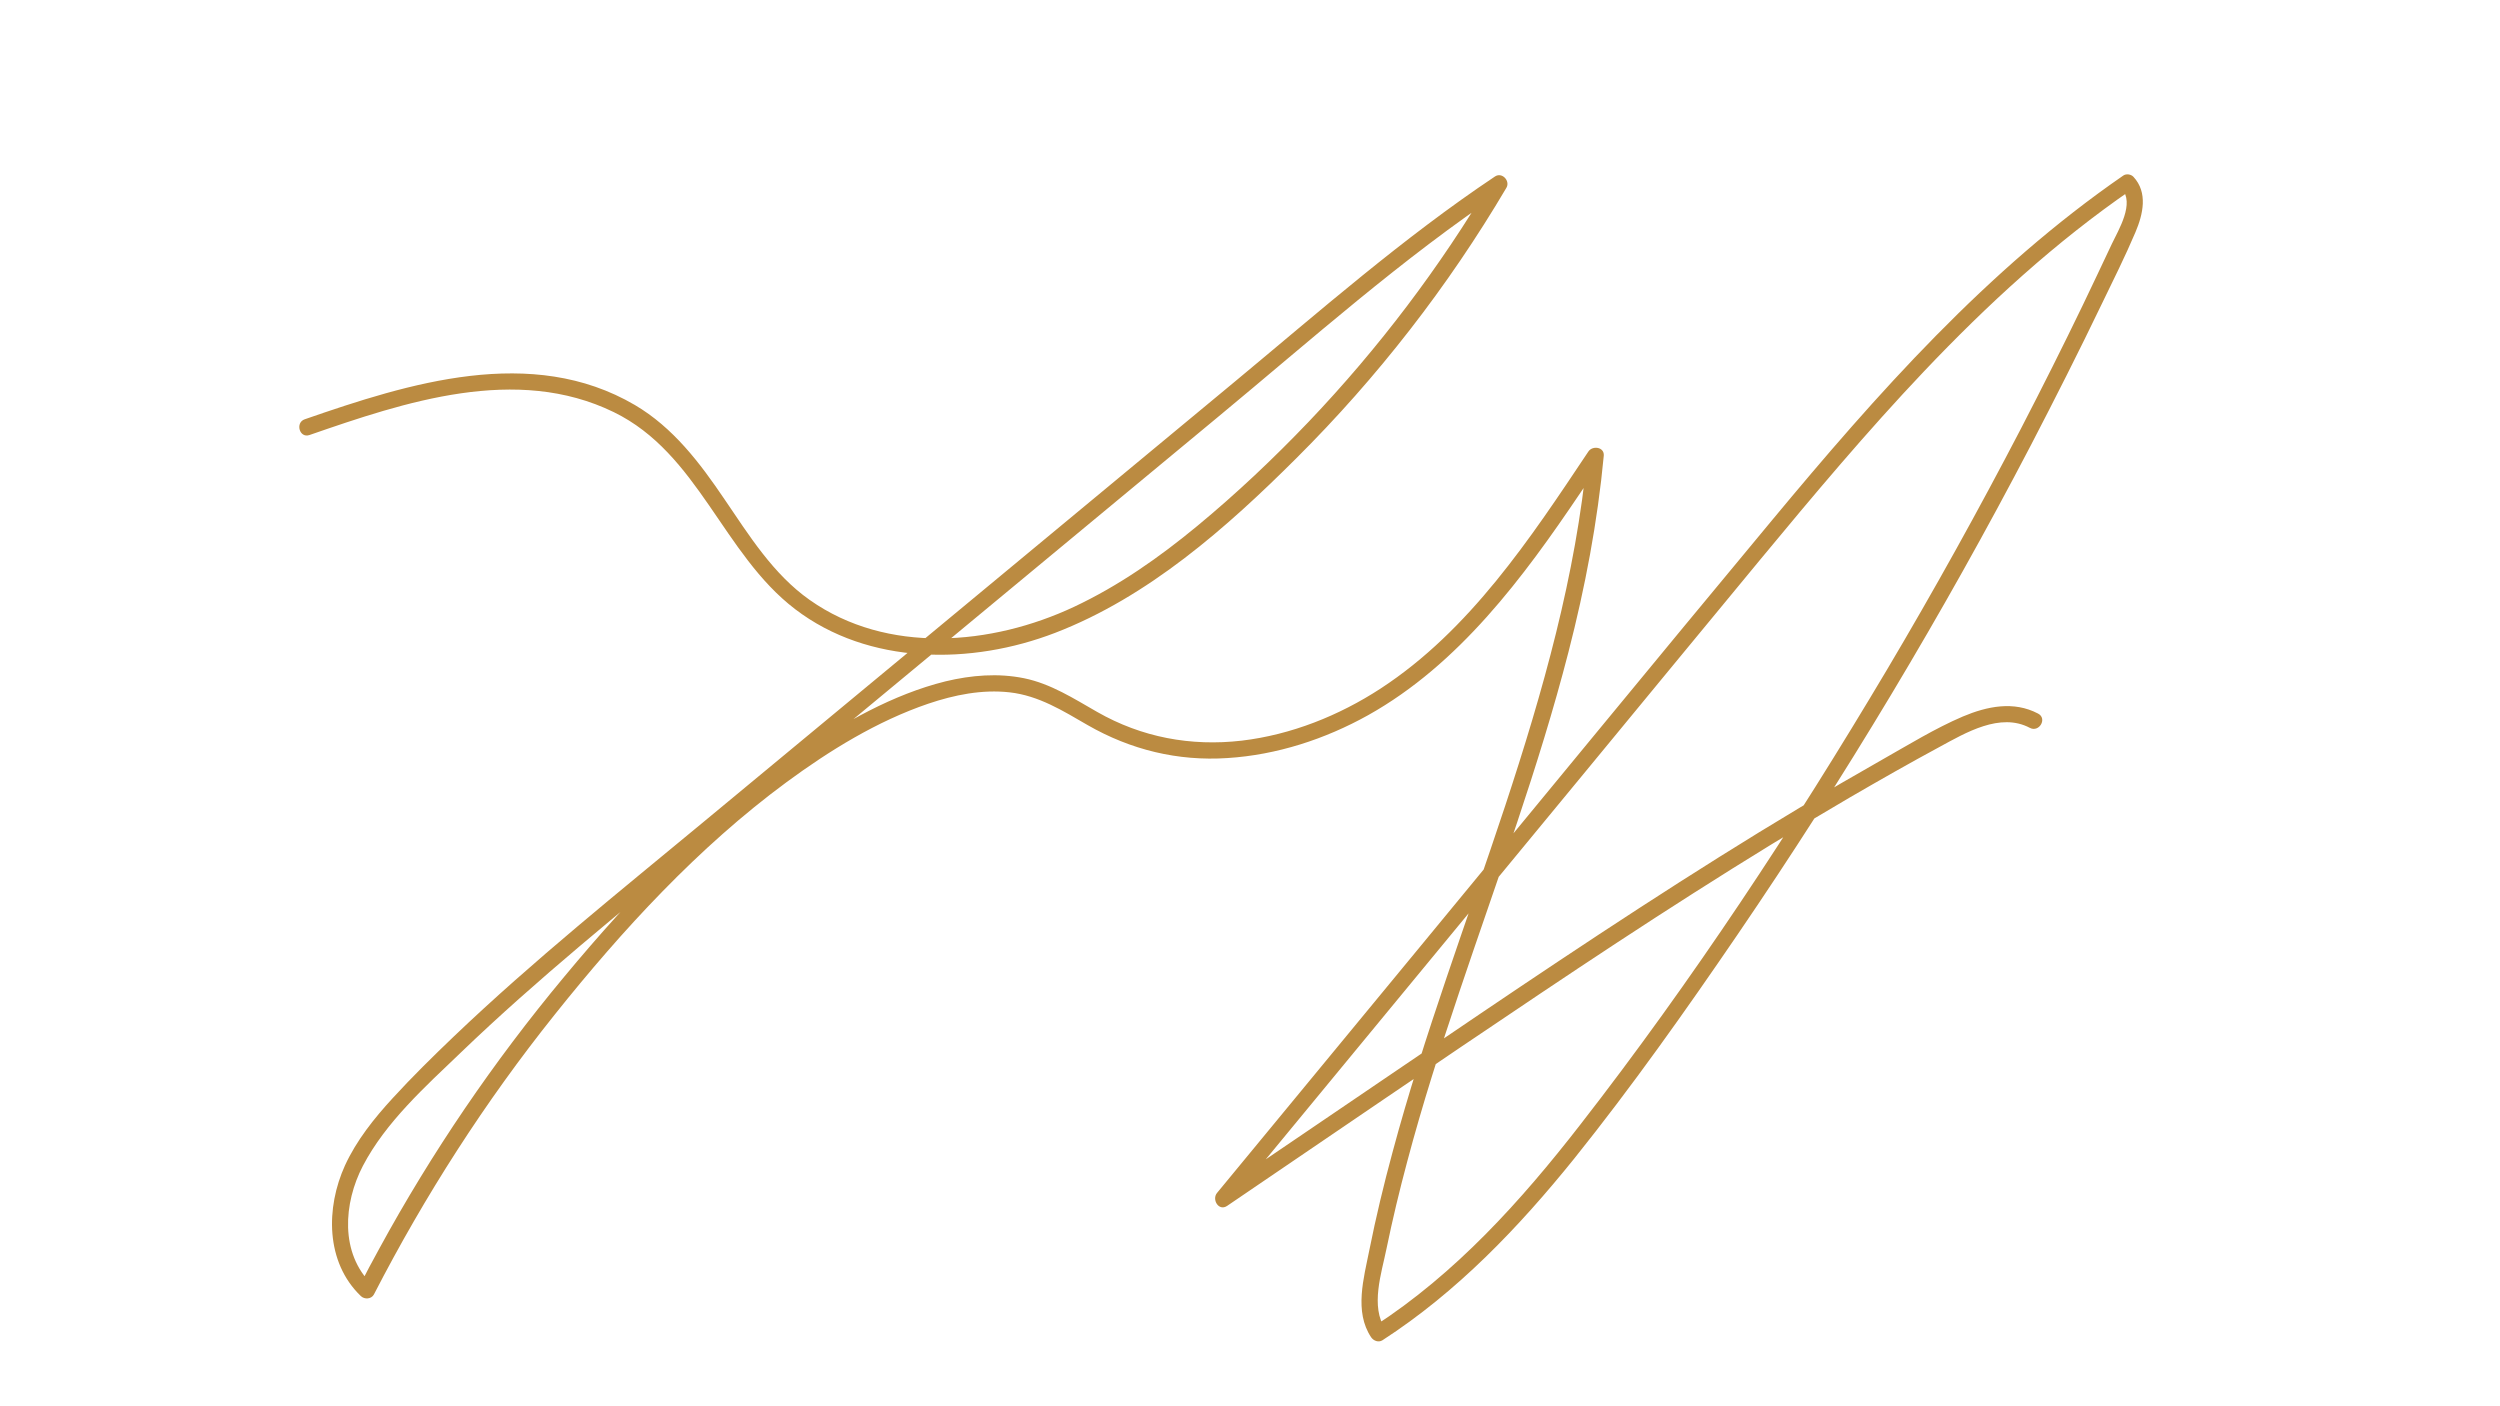
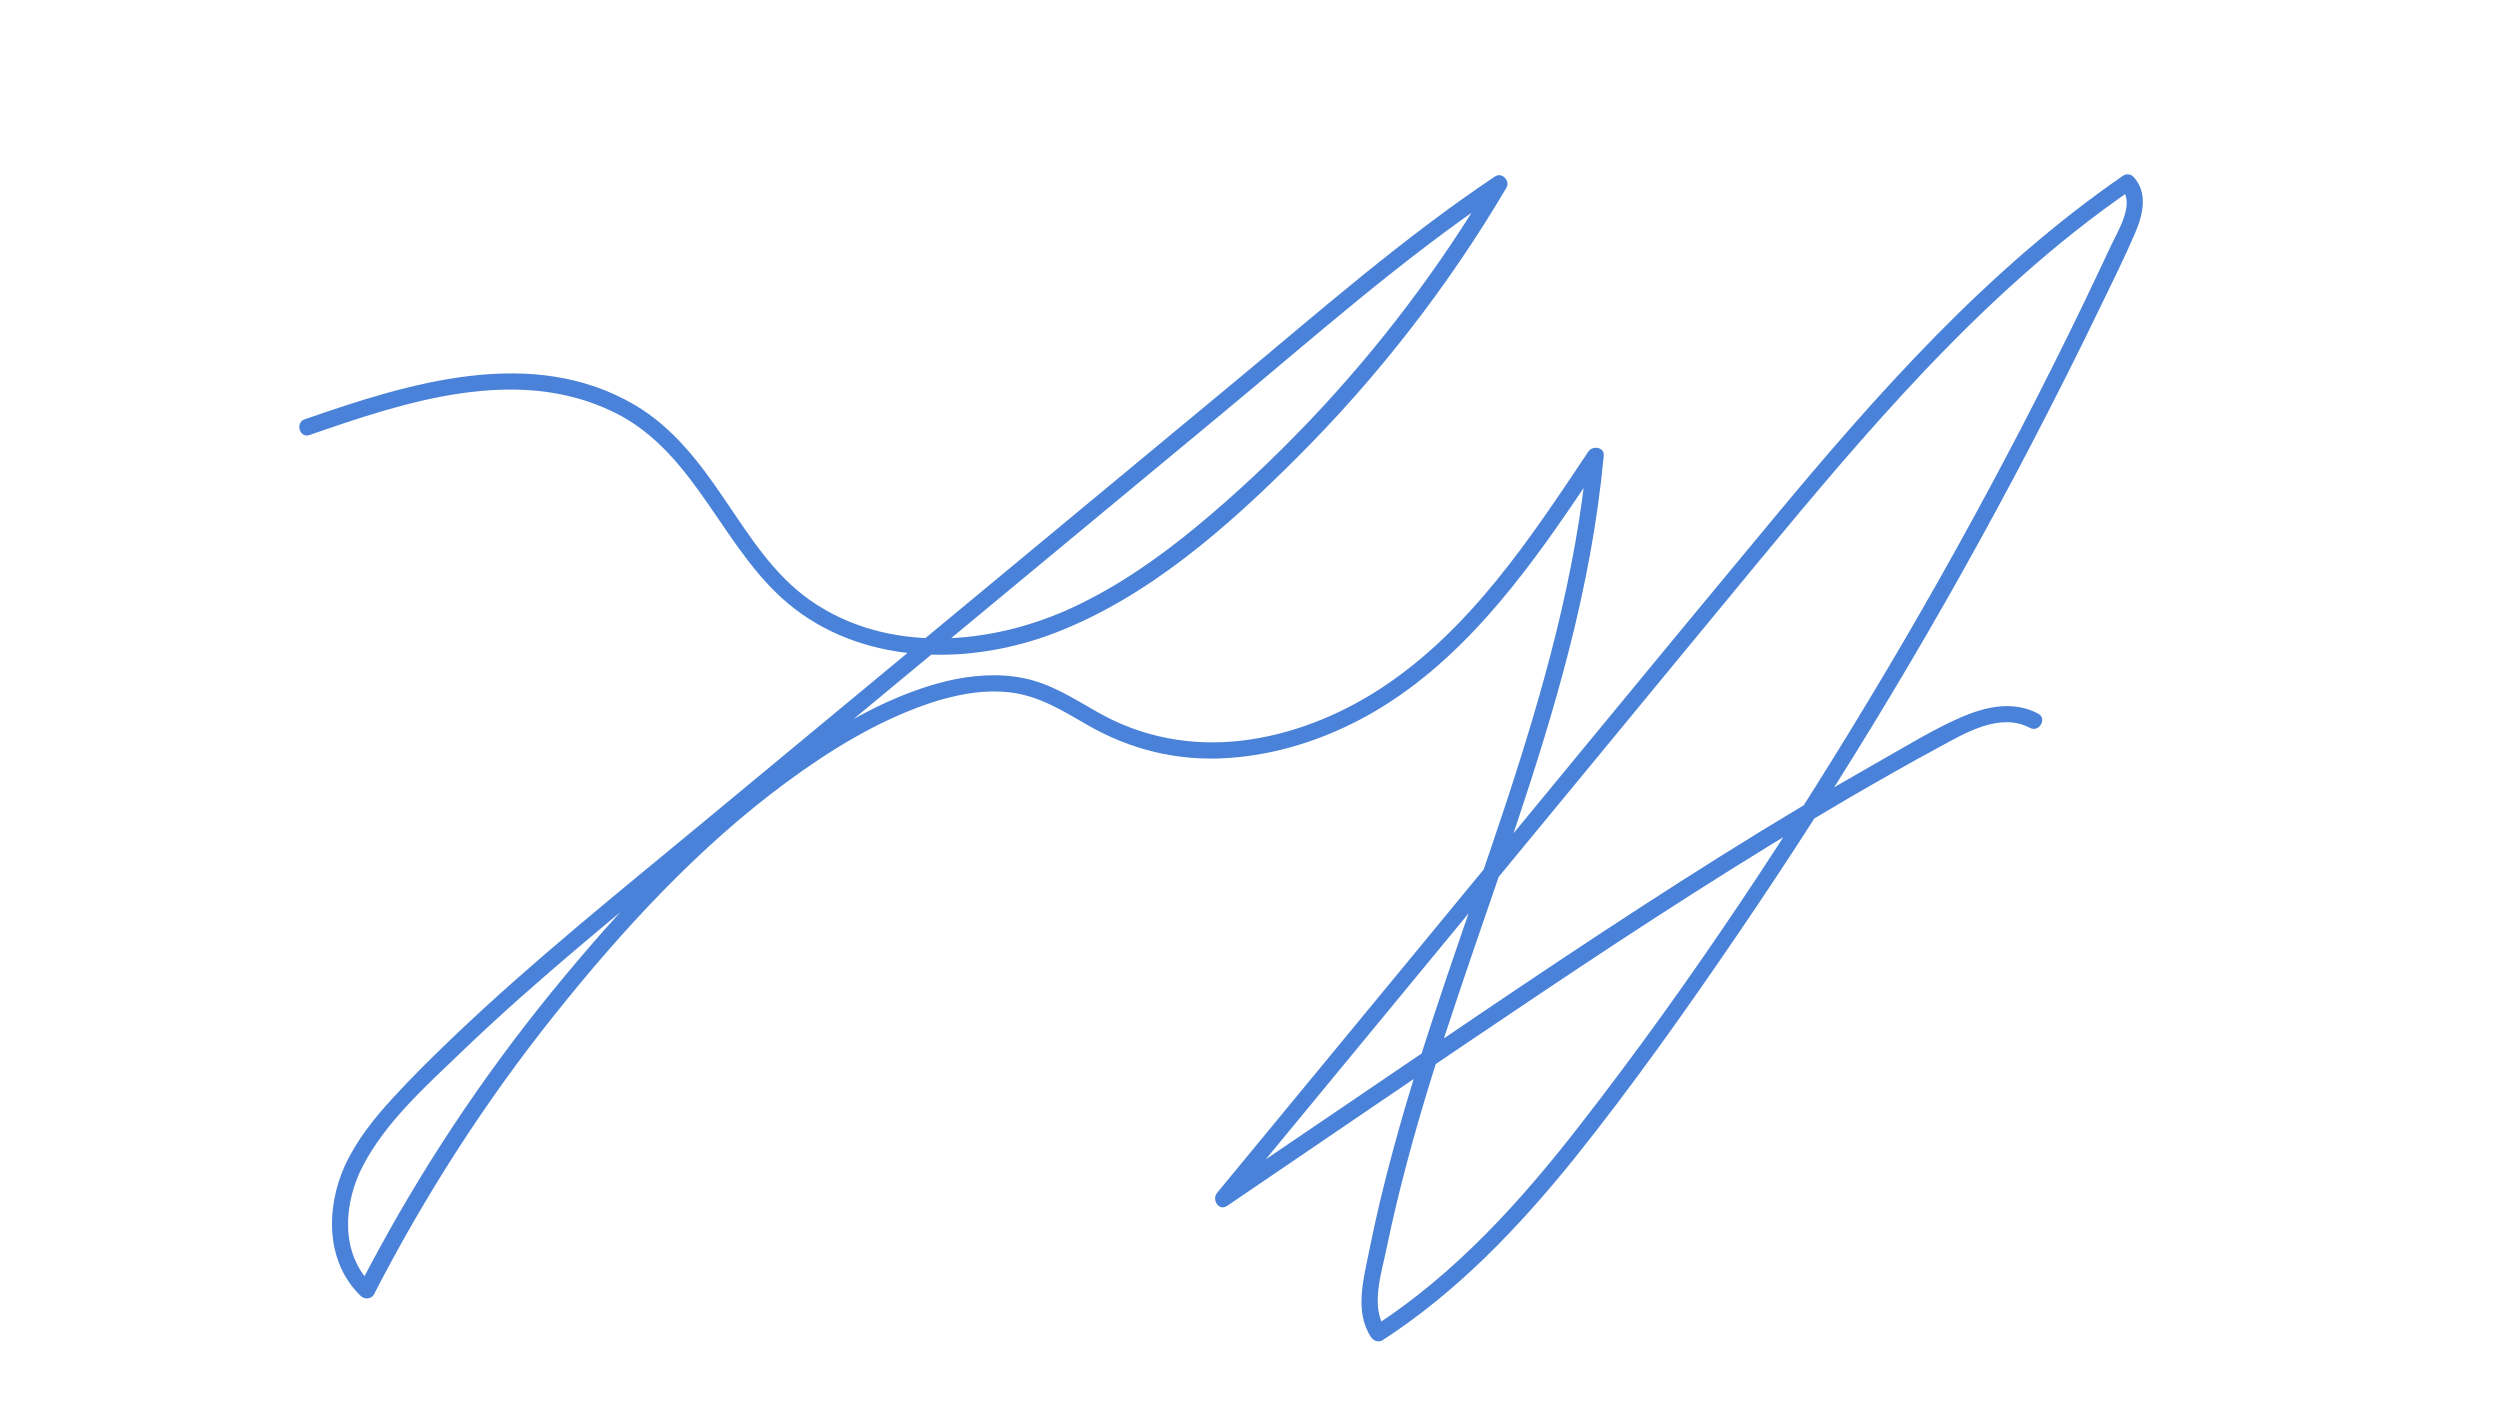
<svg xmlns="http://www.w3.org/2000/svg" version="1.1" id="Layer_1" x="0px" y="0px" viewBox="0 0 1366 768" style="enable-background:new 0 0 1366 768;" xml:space="preserve">
  <style type="text/css">
- 	.st0{fill:#BB8B41;}
+ 	.st0{fill:#4982D8;}
</style>
  <g>
    <g>
      <path class="st0" d="M169.1,237.7c52.2-18.1,113-38.5,166.3-12.5c46.3,22.6,59.5,77.4,99,107.6c40.3,30.8,96.4,30.6,142.1,13    c50.9-19.6,93.7-57.4,131.8-95.4c44.3-44.1,83-93.9,114.8-147.8c2.2-3.7-2.3-8.7-6.2-6.2c-50.3,33.6-96,73.8-142.4,112.3    c-48.1,39.9-96.3,79.8-144.4,119.7c-48.4,40.1-96.8,80.2-145.2,120.3c-46.2,38.3-93.3,76-136.8,117.5    c-11.5,11-22.9,22.2-33.6,33.9c-10.1,11-19.7,23-26,36.7c-10.5,23.1-10.7,52.8,8.7,71.4c2,1.9,5.7,1.7,7.1-0.9    c27.8-54,60.8-105.4,98.7-152.8c37.1-46.5,78.6-91.6,126.6-127c23.6-17.4,49.7-33.5,77.6-43c14.2-4.8,29.4-7.9,44.5-6.2    c15.9,1.8,29.1,10.1,42.6,17.9c23.5,13.5,49.3,19.8,76.4,18c26.9-1.7,53.3-10.3,76.8-23.4c49.7-27.8,84.8-75.2,116-121.5    c4.1-6.1,8.2-12.2,12.2-18.3c-2.8-0.8-5.6-1.5-8.4-2.3c-6.2,65.6-24.3,129.3-44.9,191.7c-20.8,62.9-44.3,125-61.5,189.1    c-4.8,17.7-9.1,35.6-12.7,53.6c-3,15.1-8.4,33.6,1,47.6c1.3,1.9,4,3,6.2,1.6c40.8-26.4,74.5-61.7,104.8-99.3    c31.5-39.3,60.7-80.6,89.1-122.2c58.6-85.9,112.2-175.2,160.3-267.4c13.3-25.6,26.3-51.3,38.8-77.3c6.3-13,12.8-26,18.4-39.2    c4.2-9.9,6.9-21.7-1.1-30.3c-1.3-1.4-3.9-1.8-5.5-0.7c-74.4,51.3-134.6,119.3-192,188.4C903.7,361.9,839.7,440,775.5,517.8    c-36.8,44.7-73.7,89.3-110.5,134c-3,3.6,0.9,10.2,5.5,7.1c57-38.7,113.9-77.7,171.1-116c55.5-37.2,111.5-73.5,169.2-107.2    c16.2-9.4,32.5-18.7,49-27.6c14.2-7.7,33.1-19,49.3-10.4c5.1,2.7,9.7-5.1,4.5-7.8c-13.3-7-27.8-4-41.1,1.6    c-15.2,6.5-29.6,15.4-44.1,23.6c-30.2,17.1-59.9,34.9-89.2,53.3c-58.5,36.7-115.6,75.4-172.7,114.2    c-33.6,22.8-67.2,45.6-100.7,68.4c1.8,2.4,3.6,4.7,5.5,7.1c65-78.8,130-157.6,195-236.5c31.9-38.7,63.8-77.5,95.8-116.2    c28.8-34.8,57.9-69.5,89-102.3c34.7-36.6,72-70.9,113.6-99.5c-1.8-0.2-3.6-0.5-5.5-0.7c7.4,8.1-1.6,22.6-5.3,30.4    c-5.2,11.1-10.5,22.2-15.8,33.3c-10.9,22.6-22.2,45.1-33.8,67.5c-23.2,44.6-47.6,88.6-73.3,131.9    c-51,85.8-106.3,169.8-167.6,248.6c-32.3,41.6-68.1,81.3-112.6,110.1c2.1,0.5,4.1,1.1,6.2,1.6c-8.4-12.4-2.1-30.7,0.6-44.1    c3.3-16,7.1-31.8,11.3-47.5c8.3-31.3,18.2-62.1,28.5-92.8c20.7-61.6,43.4-122.6,59.6-185.6c9.1-35.3,15.9-71.1,19.3-107.3    c0.4-4.8-6.1-5.7-8.4-2.3c-31.7,47.5-64.8,97.7-113.5,129.5c-22.7,14.8-48.9,25.3-76,28.5c-27.7,3.2-54.6-1.8-78.9-15.7    c-12.8-7.3-25.3-15.4-39.9-18.4c-14.2-2.9-28.9-1.7-43,1.7c-28.6,7.1-55.6,22.5-79.8,39c-49,33.4-90.9,77.1-128.6,122.5    c-38.4,46.1-72.4,96-101.1,148.7c-3.7,6.7-7.3,13.5-10.8,20.4c2.4-0.3,4.7-0.6,7.1-0.9c-17.8-17.1-15.7-44.7-5.1-65    c12.5-23.9,34-43.2,53.3-61.7c42.1-40.5,87.7-77.1,132.6-114.3c93.7-77.7,187.4-155.3,281.1-233c51-42.2,100.8-86.8,156-123.6    c-2.1-2.1-4.1-4.1-6.2-6.2c-28.2,47.7-61.8,92.1-100,132.2c-19.2,20.1-39.4,39.2-60.8,56.9c-20.8,17.2-43,32.8-67.5,44.3    c-45,21.1-102,26.1-144.4-3.8c-20-14.1-33.1-35.3-46.6-55.1c-13.4-19.8-28-39.1-48.9-51.4c-56.4-33.1-123.6-11.9-180.4,7.8    C161.2,230.9,163.6,239.6,169.1,237.7L169.1,237.7z" />
    </g>
  </g>
</svg>
